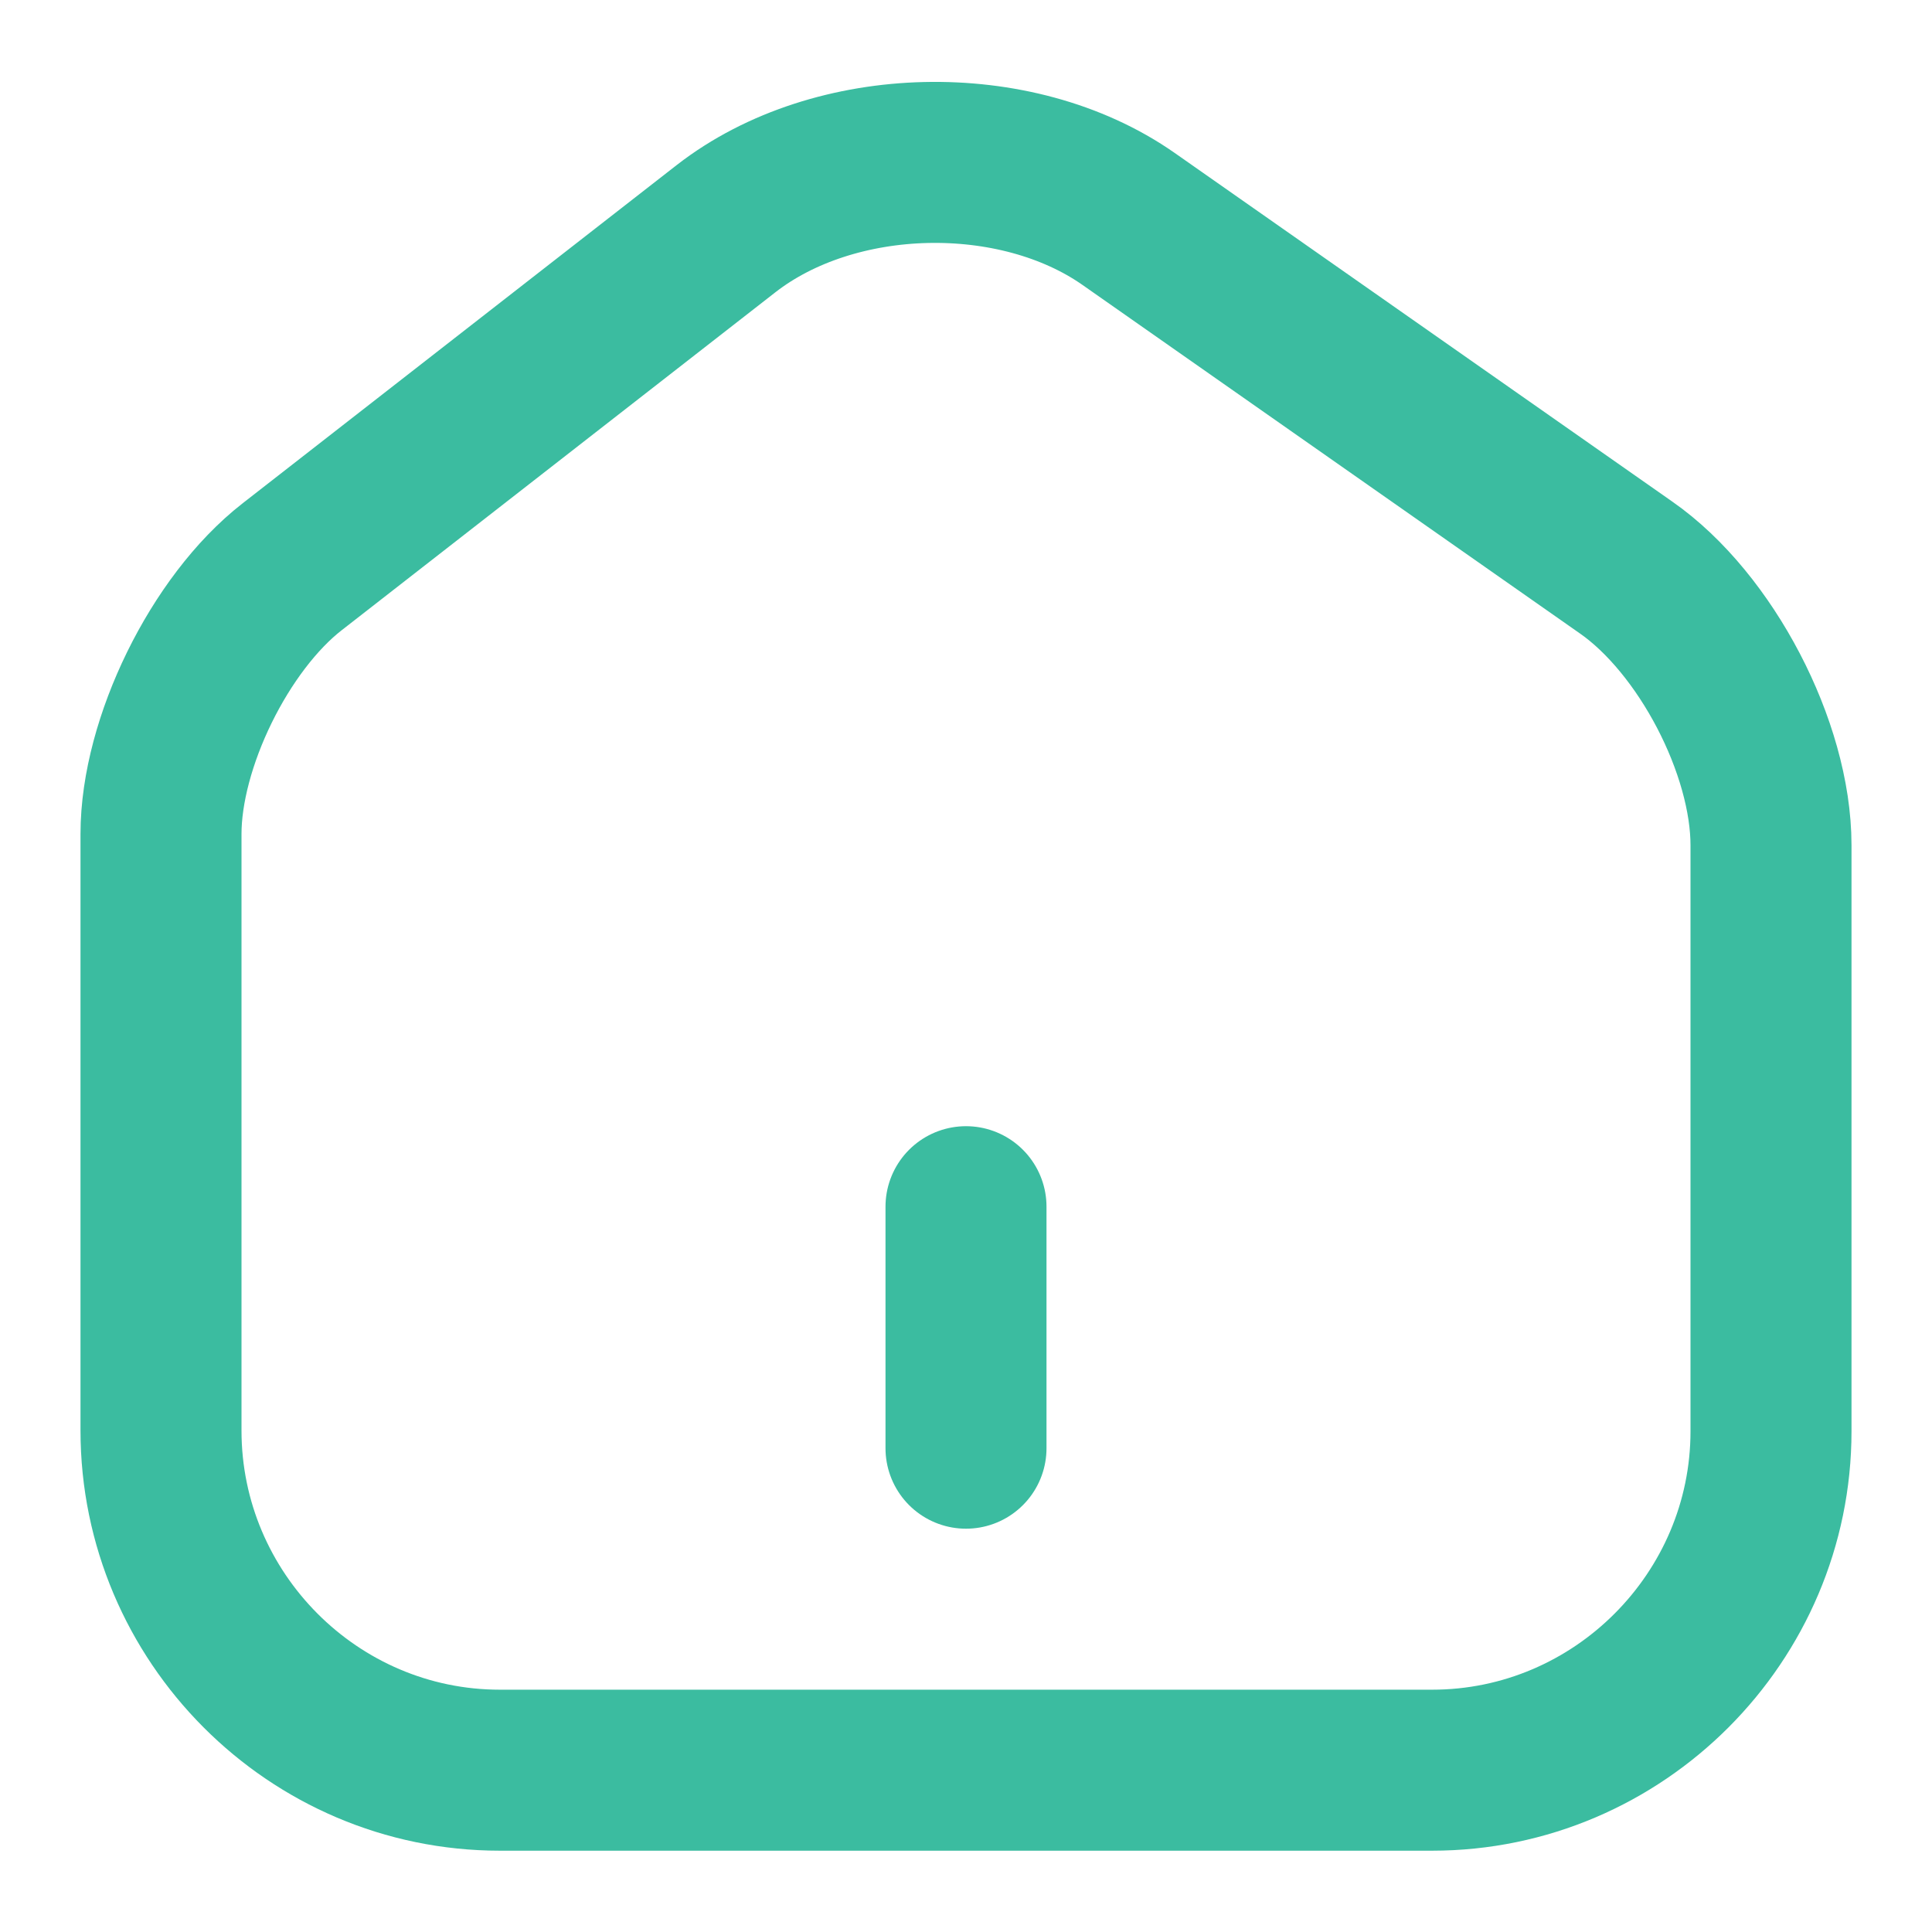
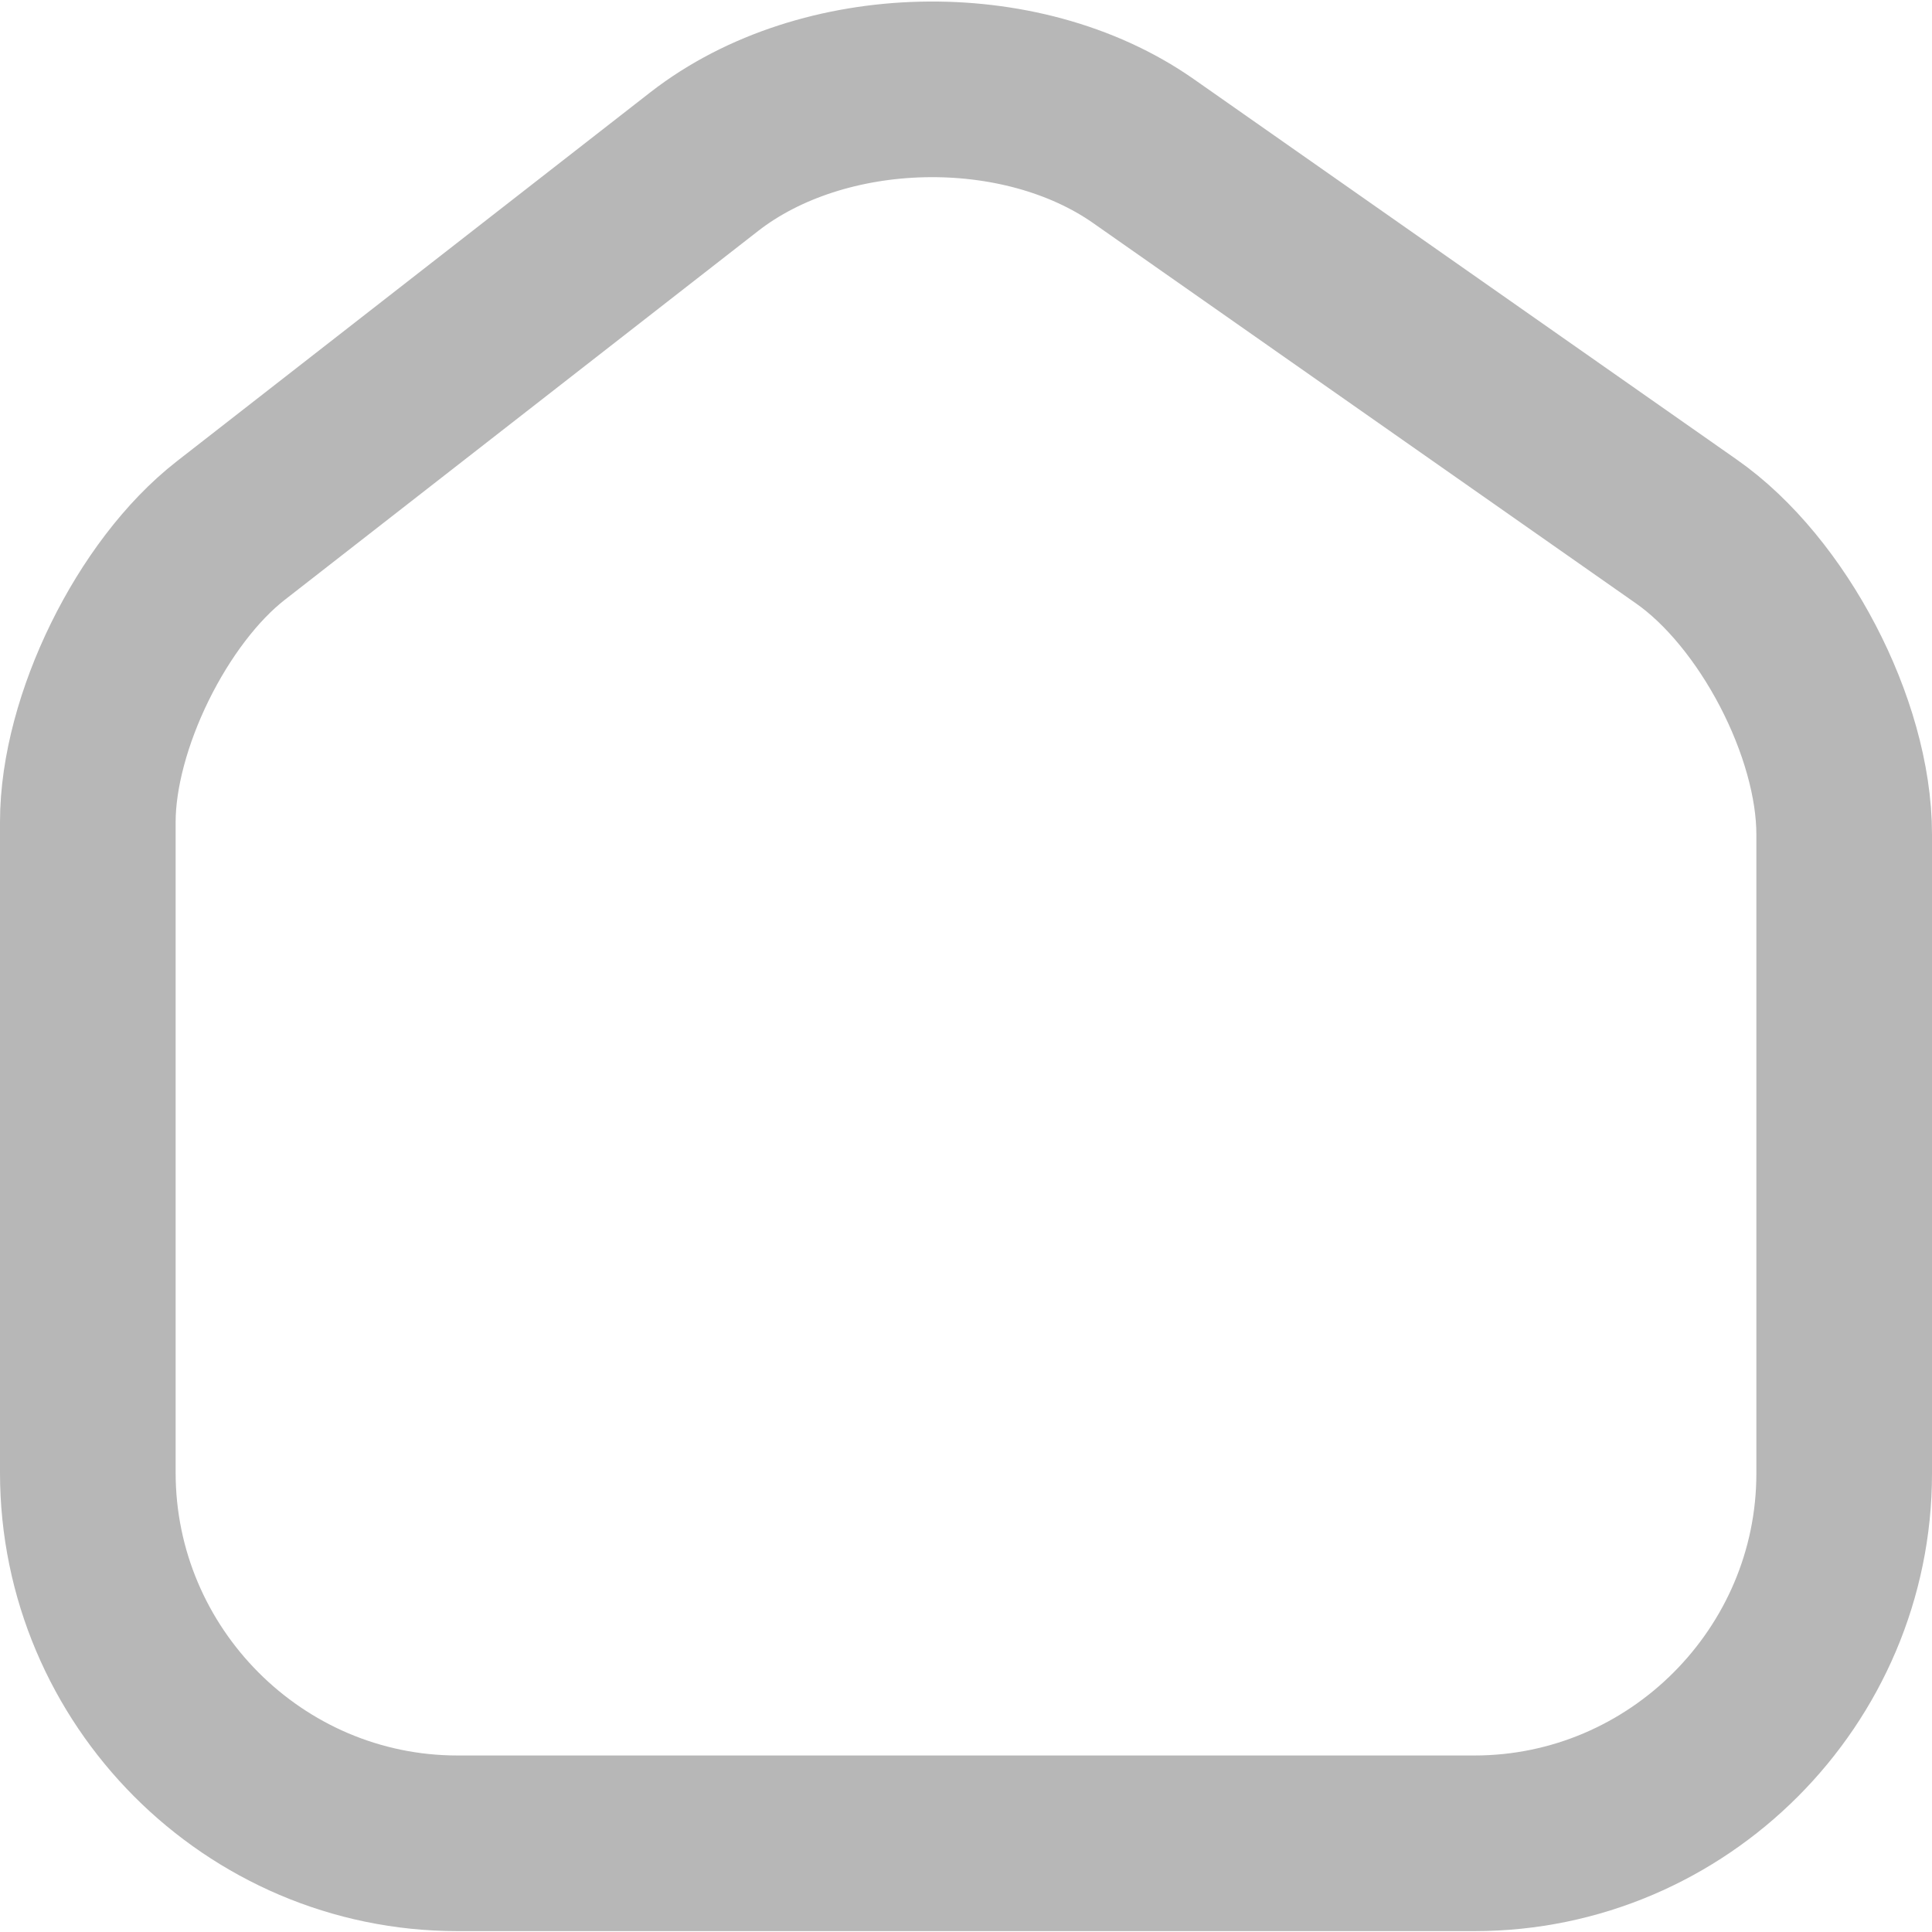
- <svg xmlns="http://www.w3.org/2000/svg" width="24" height="24" viewBox="0 0 24 24" fill="none">
-   <g id="home">
-     <path id="Vector" d="M9.02 2.84L3.63 7.04C2.73 7.74 2 9.23 2 10.36V17.77C2 20.09 3.89 21.99 6.21 21.99H17.79C20.11 21.99 22 20.09 22 17.78V10.5C22 9.29 21.19 7.74 20.2 7.05L14.02 2.72C12.62 1.74 10.37 1.79 9.02 2.84Z" stroke="#3BBCA0" stroke-width="2" stroke-linecap="round" stroke-linejoin="round" />
-     <path id="Vector_2" d="M12 17.99V14.99" stroke="#3BBCA0" stroke-width="2" stroke-linecap="round" stroke-linejoin="round" />
-   </g>
+ <svg xmlns="http://www.w3.org/2000/svg" width="22" height="22" viewBox="0 0 22 22" fill="none">
+   <path id="Vector" d="M8.02 1.84L2.63 6.04C1.73 6.74 1 8.23 1 9.36V16.77C1 19.09 2.89 20.99 5.21 20.99H16.79C19.11 20.99 21 19.09 21 16.78V9.5C21 8.29 20.19 6.74 19.2 6.05L13.02 1.72C11.62 0.74 9.37 0.79 8.02 1.84Z" stroke="#B7B7B7" stroke-width="2" stroke-linecap="round" stroke-linejoin="round" />
</svg>
